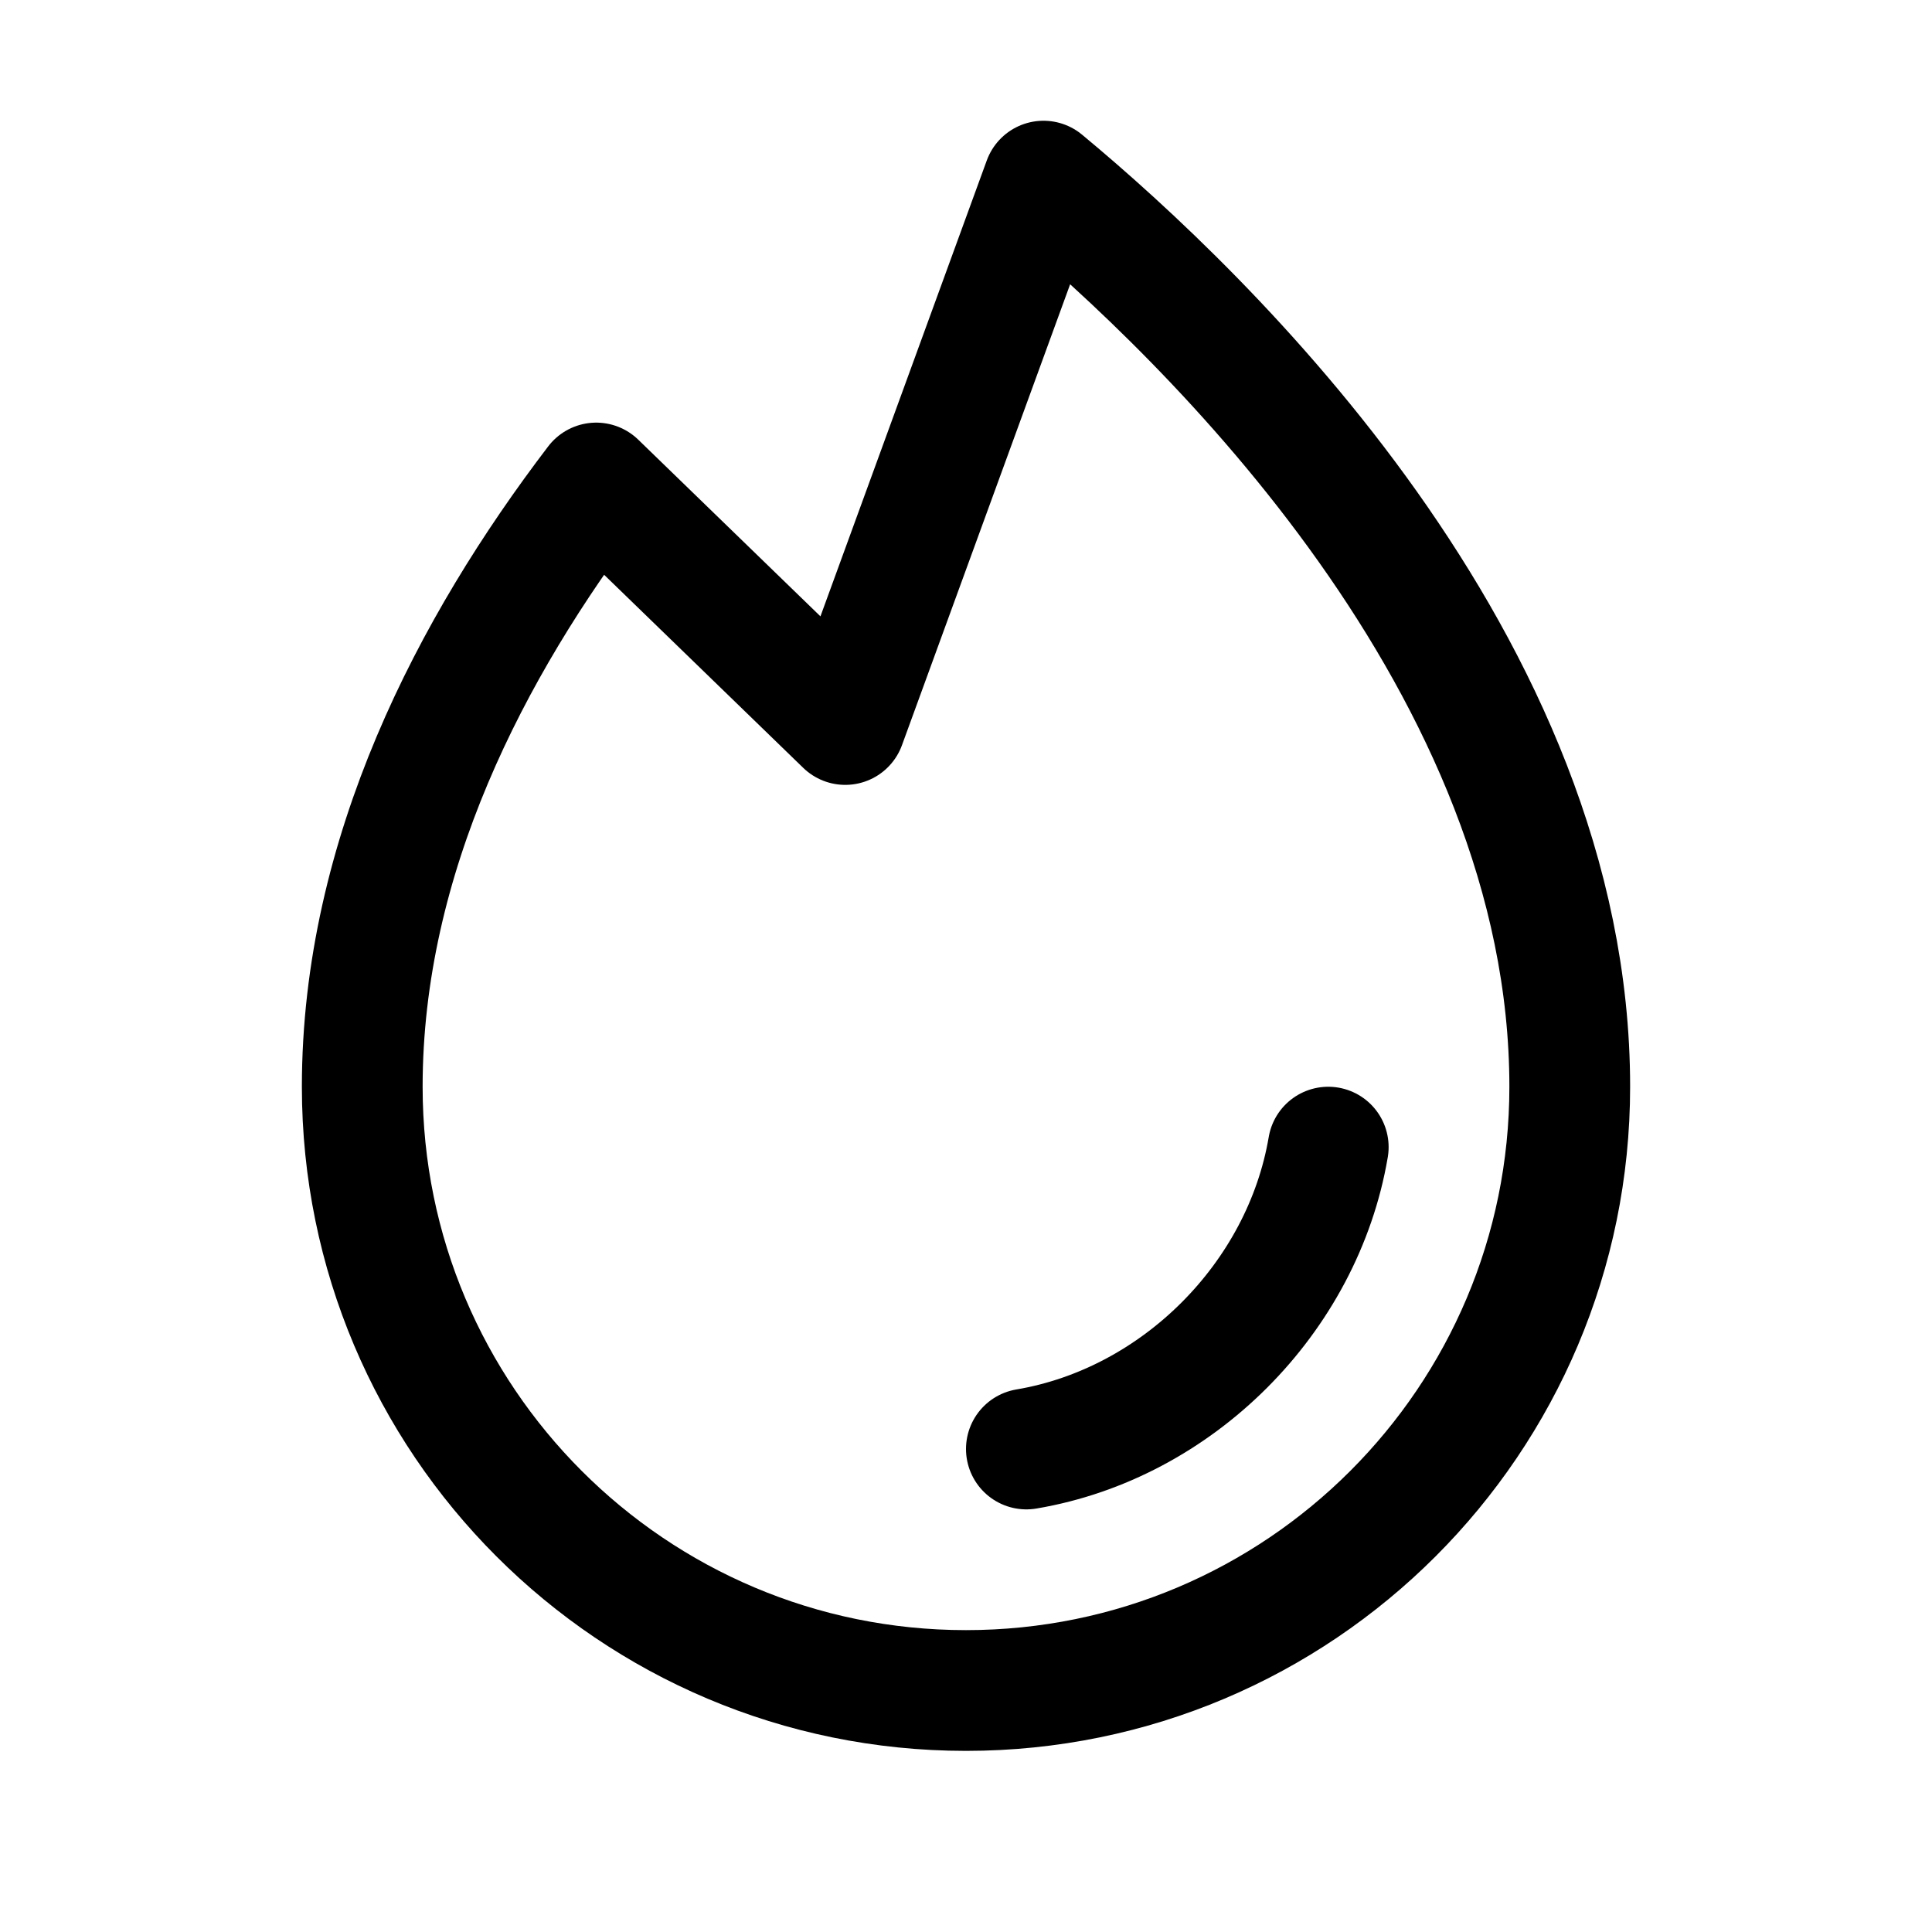
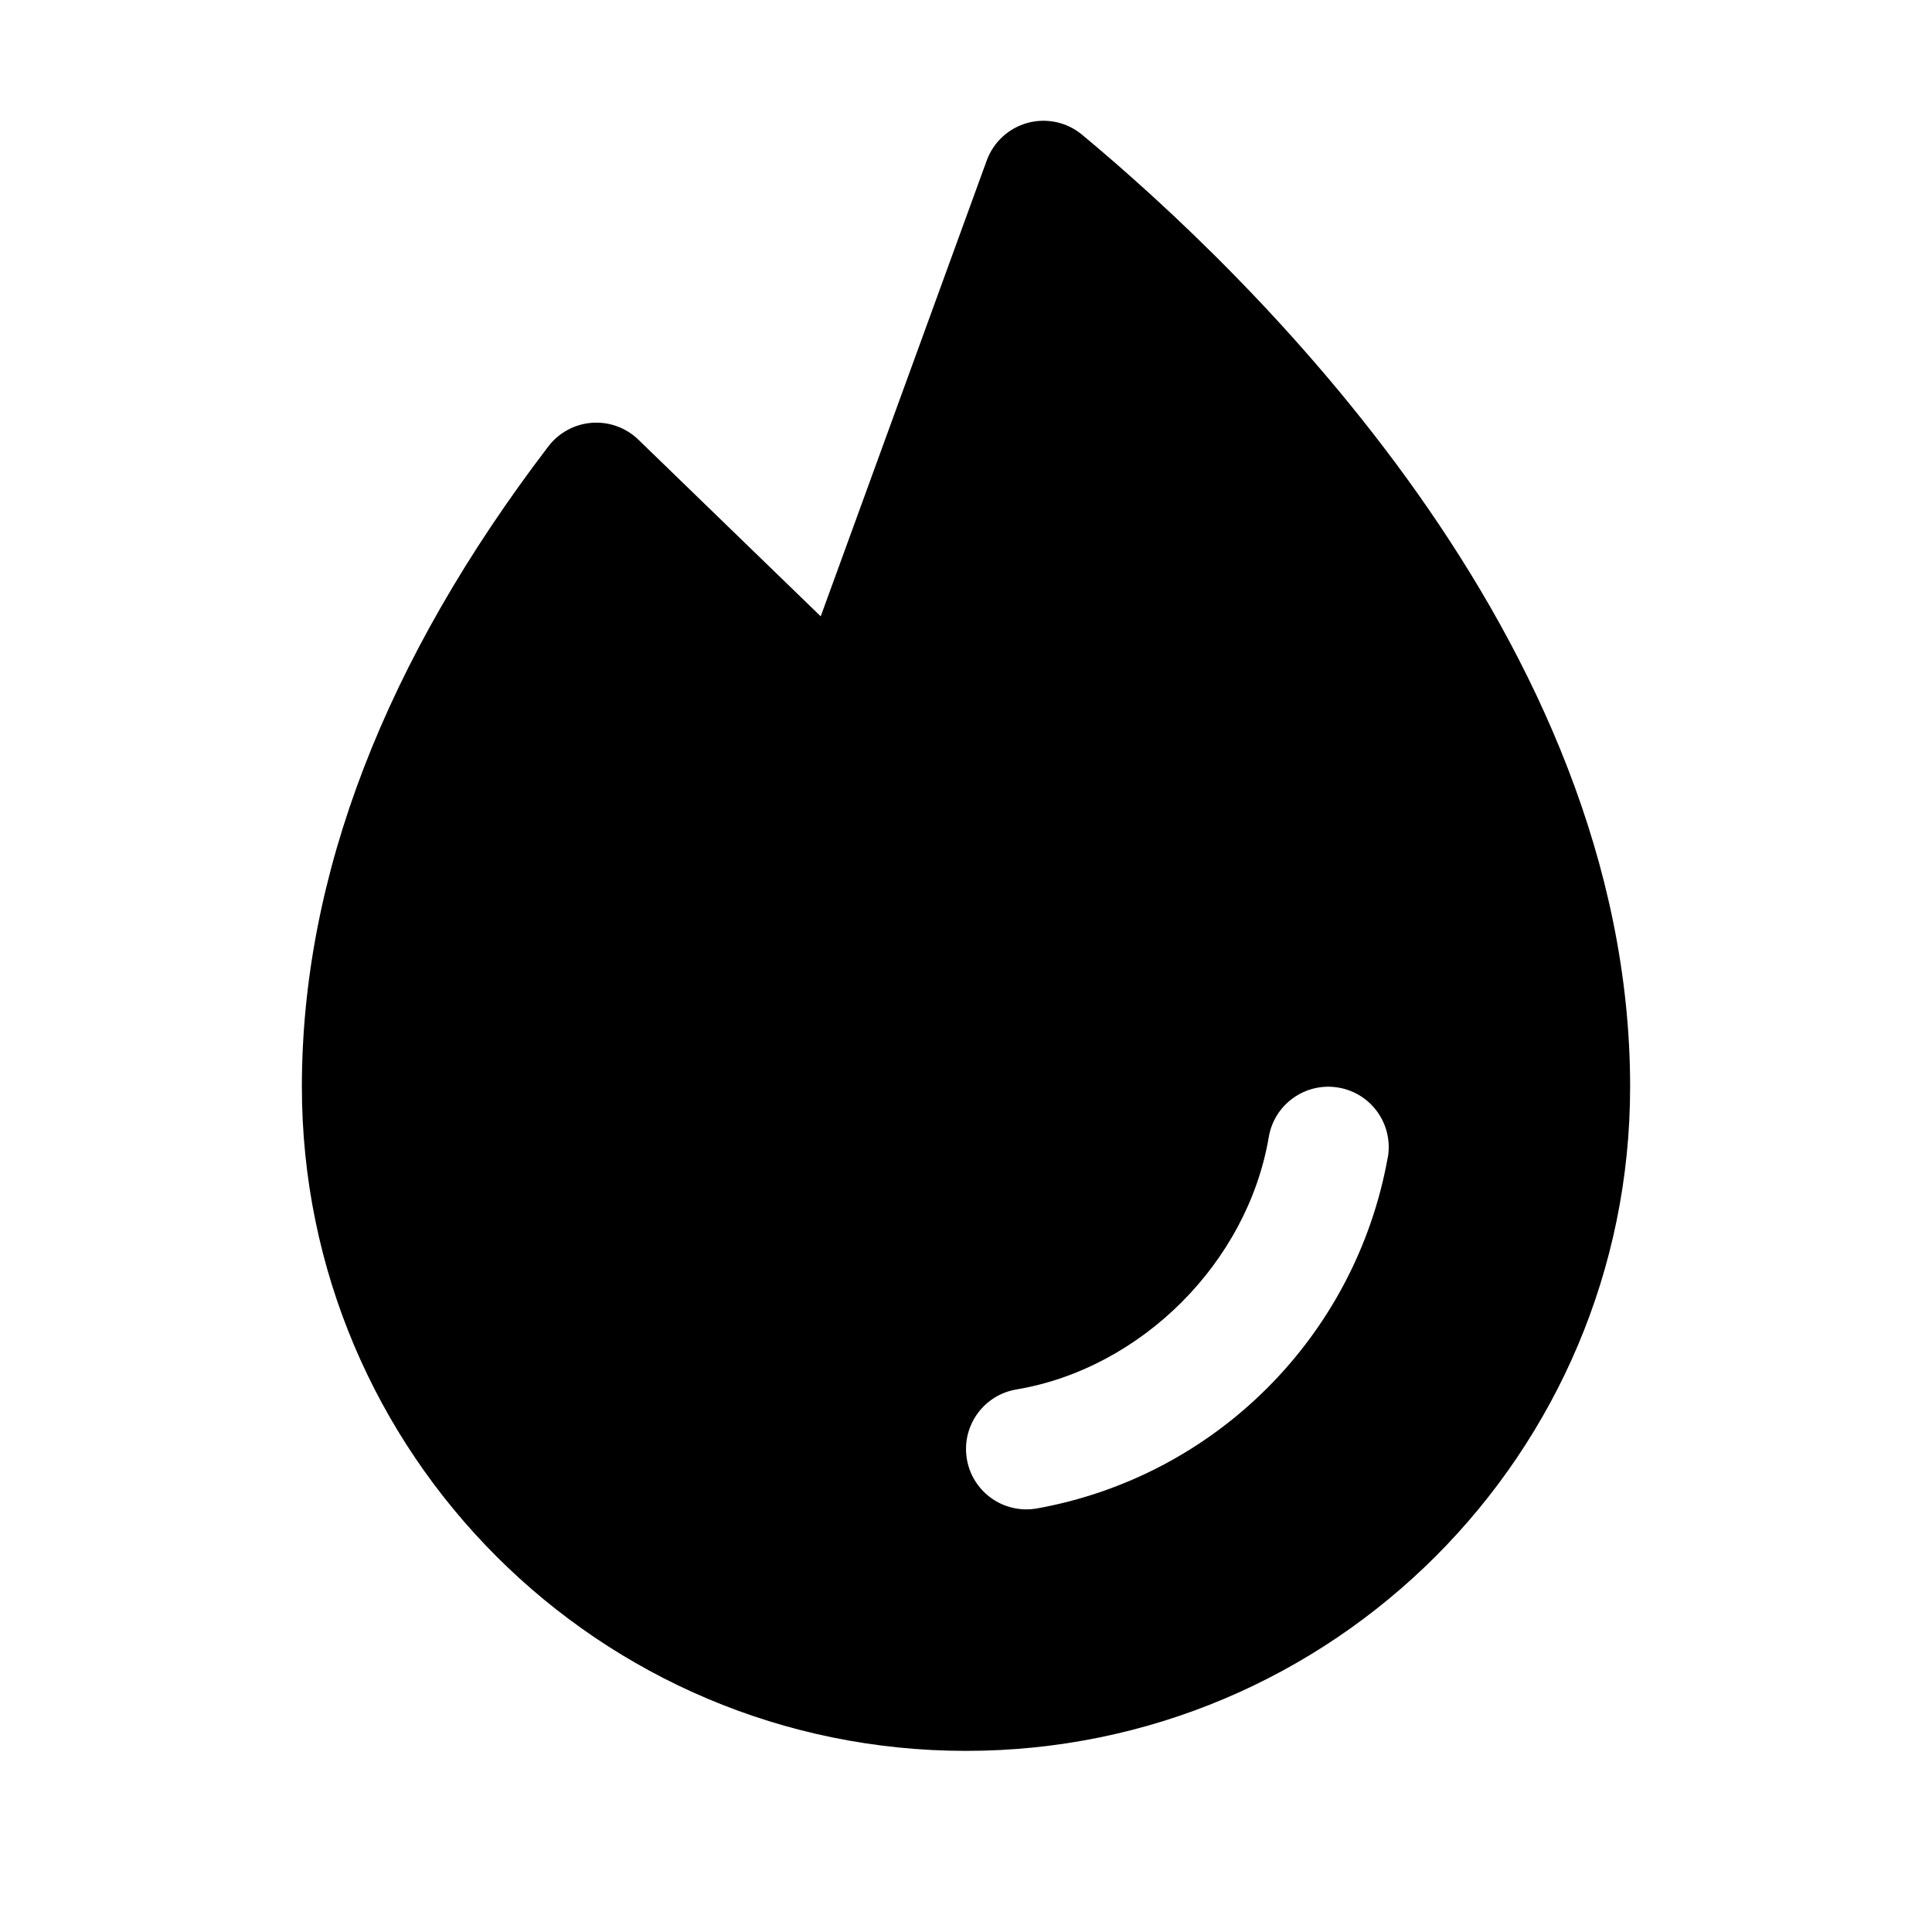
- <svg xmlns="http://www.w3.org/2000/svg" viewBox="0 0 256 256">
-   <rect width="256" height="256" fill="none" />
-   <path d="M136,192c20-3.37,36.61-20,40-40" fill="none" stroke="currentColor" stroke-linecap="round" stroke-linejoin="round" stroke-width="16" />
-   <path d="M112,96l26.27-72C159.86,41.92,208,88.15,208,144a80,80,0,0,1-160,0c0-30.57,14.42-58.26,31-80Z" fill="none" stroke="currentColor" stroke-linecap="round" stroke-linejoin="round" stroke-width="16" />
+ <svg xmlns="http://www.w3.org/2000/svg" width="32" height="32" fill="#000000" viewBox="0 0 256 256">
+   <path d="M143.38,17.85a8,8,0,0,0-12.63,3.41l-22,60.41L84.59,58.26a8,8,0,0,0-11.93.89C51,87.53,40,116.08,40,144a88,88,0,0,0,176,0C216,84.55,165.21,36,143.38,17.85Zm40.51,135.49a57.6,57.6,0,0,1-46.56,46.55A7.65,7.65,0,0,1,136,200a8,8,0,0,1-1.32-15.89c16.57-2.79,30.63-16.85,33.44-33.45a8,8,0,0,1,15.78,2.68Z" />
</svg>
